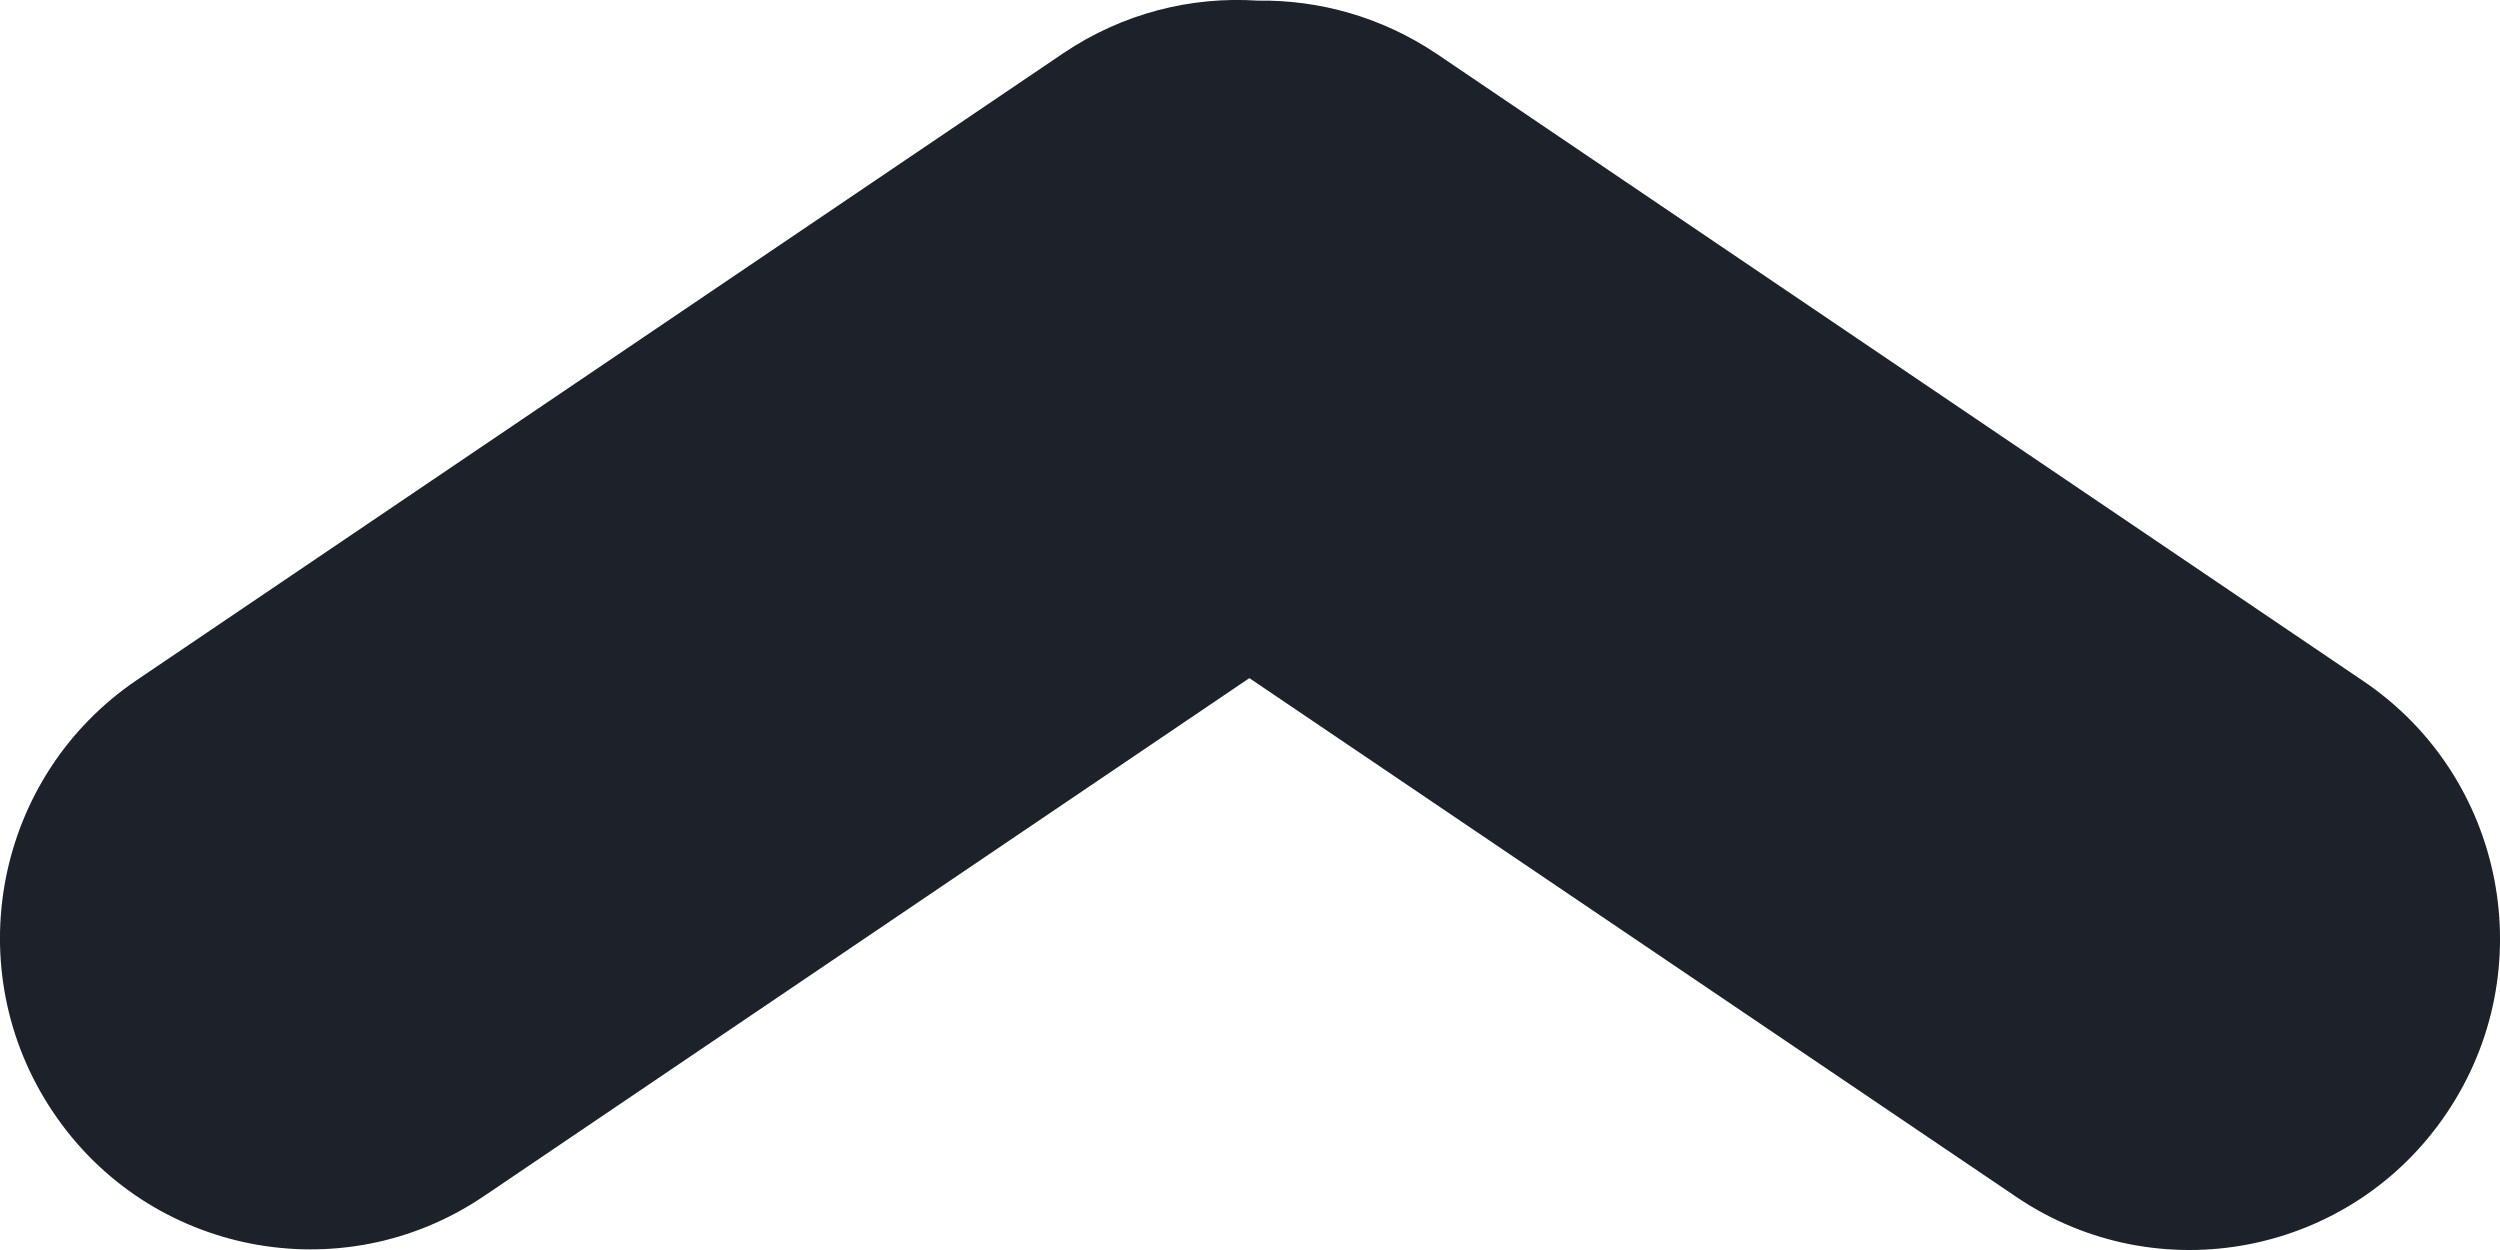
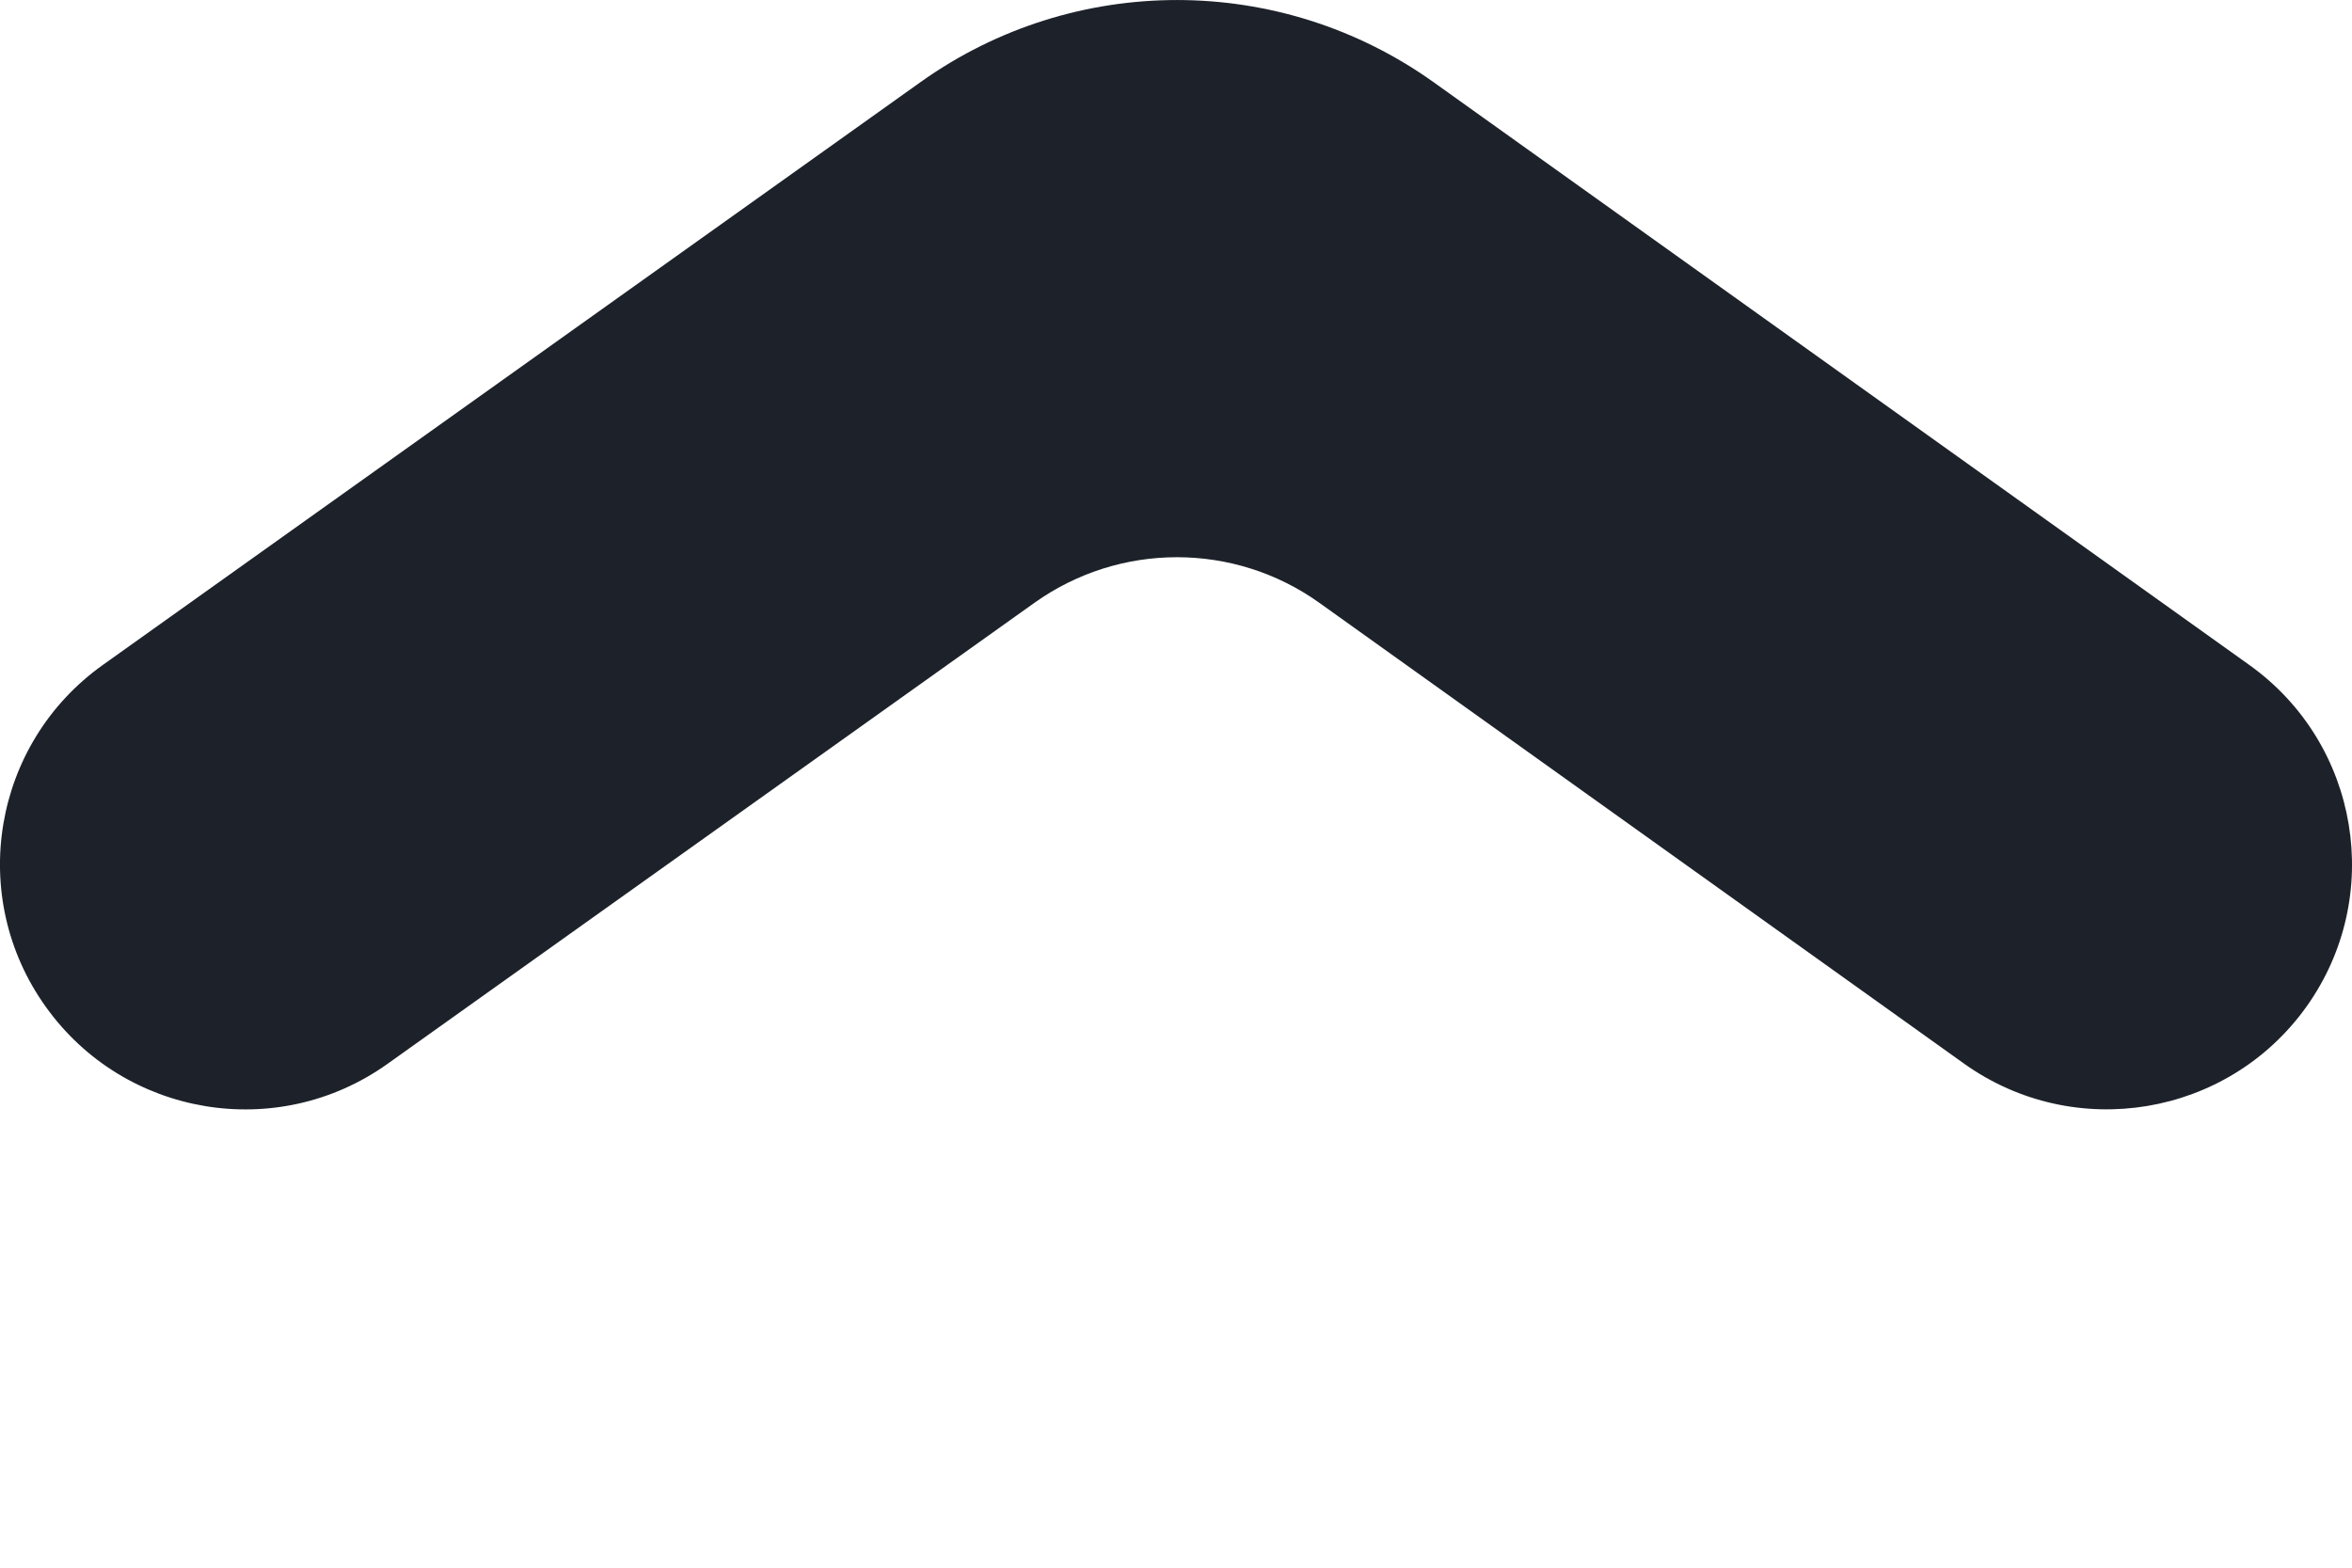
- <svg xmlns="http://www.w3.org/2000/svg" width="8" height="4" viewBox="0 0 8 4" fill="none">
-   <path d="M3.998 2.17L1.548 3.828C1.094 4.135 0.476 4.015 0.17 3.559C-0.137 3.103 -0.017 2.484 0.438 2.176L3.403 0.17C3.593 0.042 3.812 -0.012 4.024 0.002C4.221 -0.001 4.421 0.054 4.597 0.172L7.562 2.179C8.017 2.486 8.137 3.105 7.83 3.561C7.524 4.017 6.906 4.137 6.452 3.83L3.998 2.17Z" fill="#1D222A" />
+ <svg xmlns="http://www.w3.org/2000/svg" width="12" height="8" viewBox="0 0 12 8" fill="none">
+   <path d="M0.525 3.393C-0.038 3.794 -0.169 4.575 0.233 5.137C0.634 5.699 1.415 5.83 1.977 5.429L5.278 3.076C5.713 2.766 6.297 2.766 6.731 3.076L10.021 5.428C10.583 5.829 11.365 5.7 11.767 5.138C12.168 4.577 12.039 3.796 11.477 3.394L7.315 0.42C6.533 -0.139 5.481 -0.14 4.698 0.418L0.525 3.393Z" fill="#1D222A" />
</svg>
